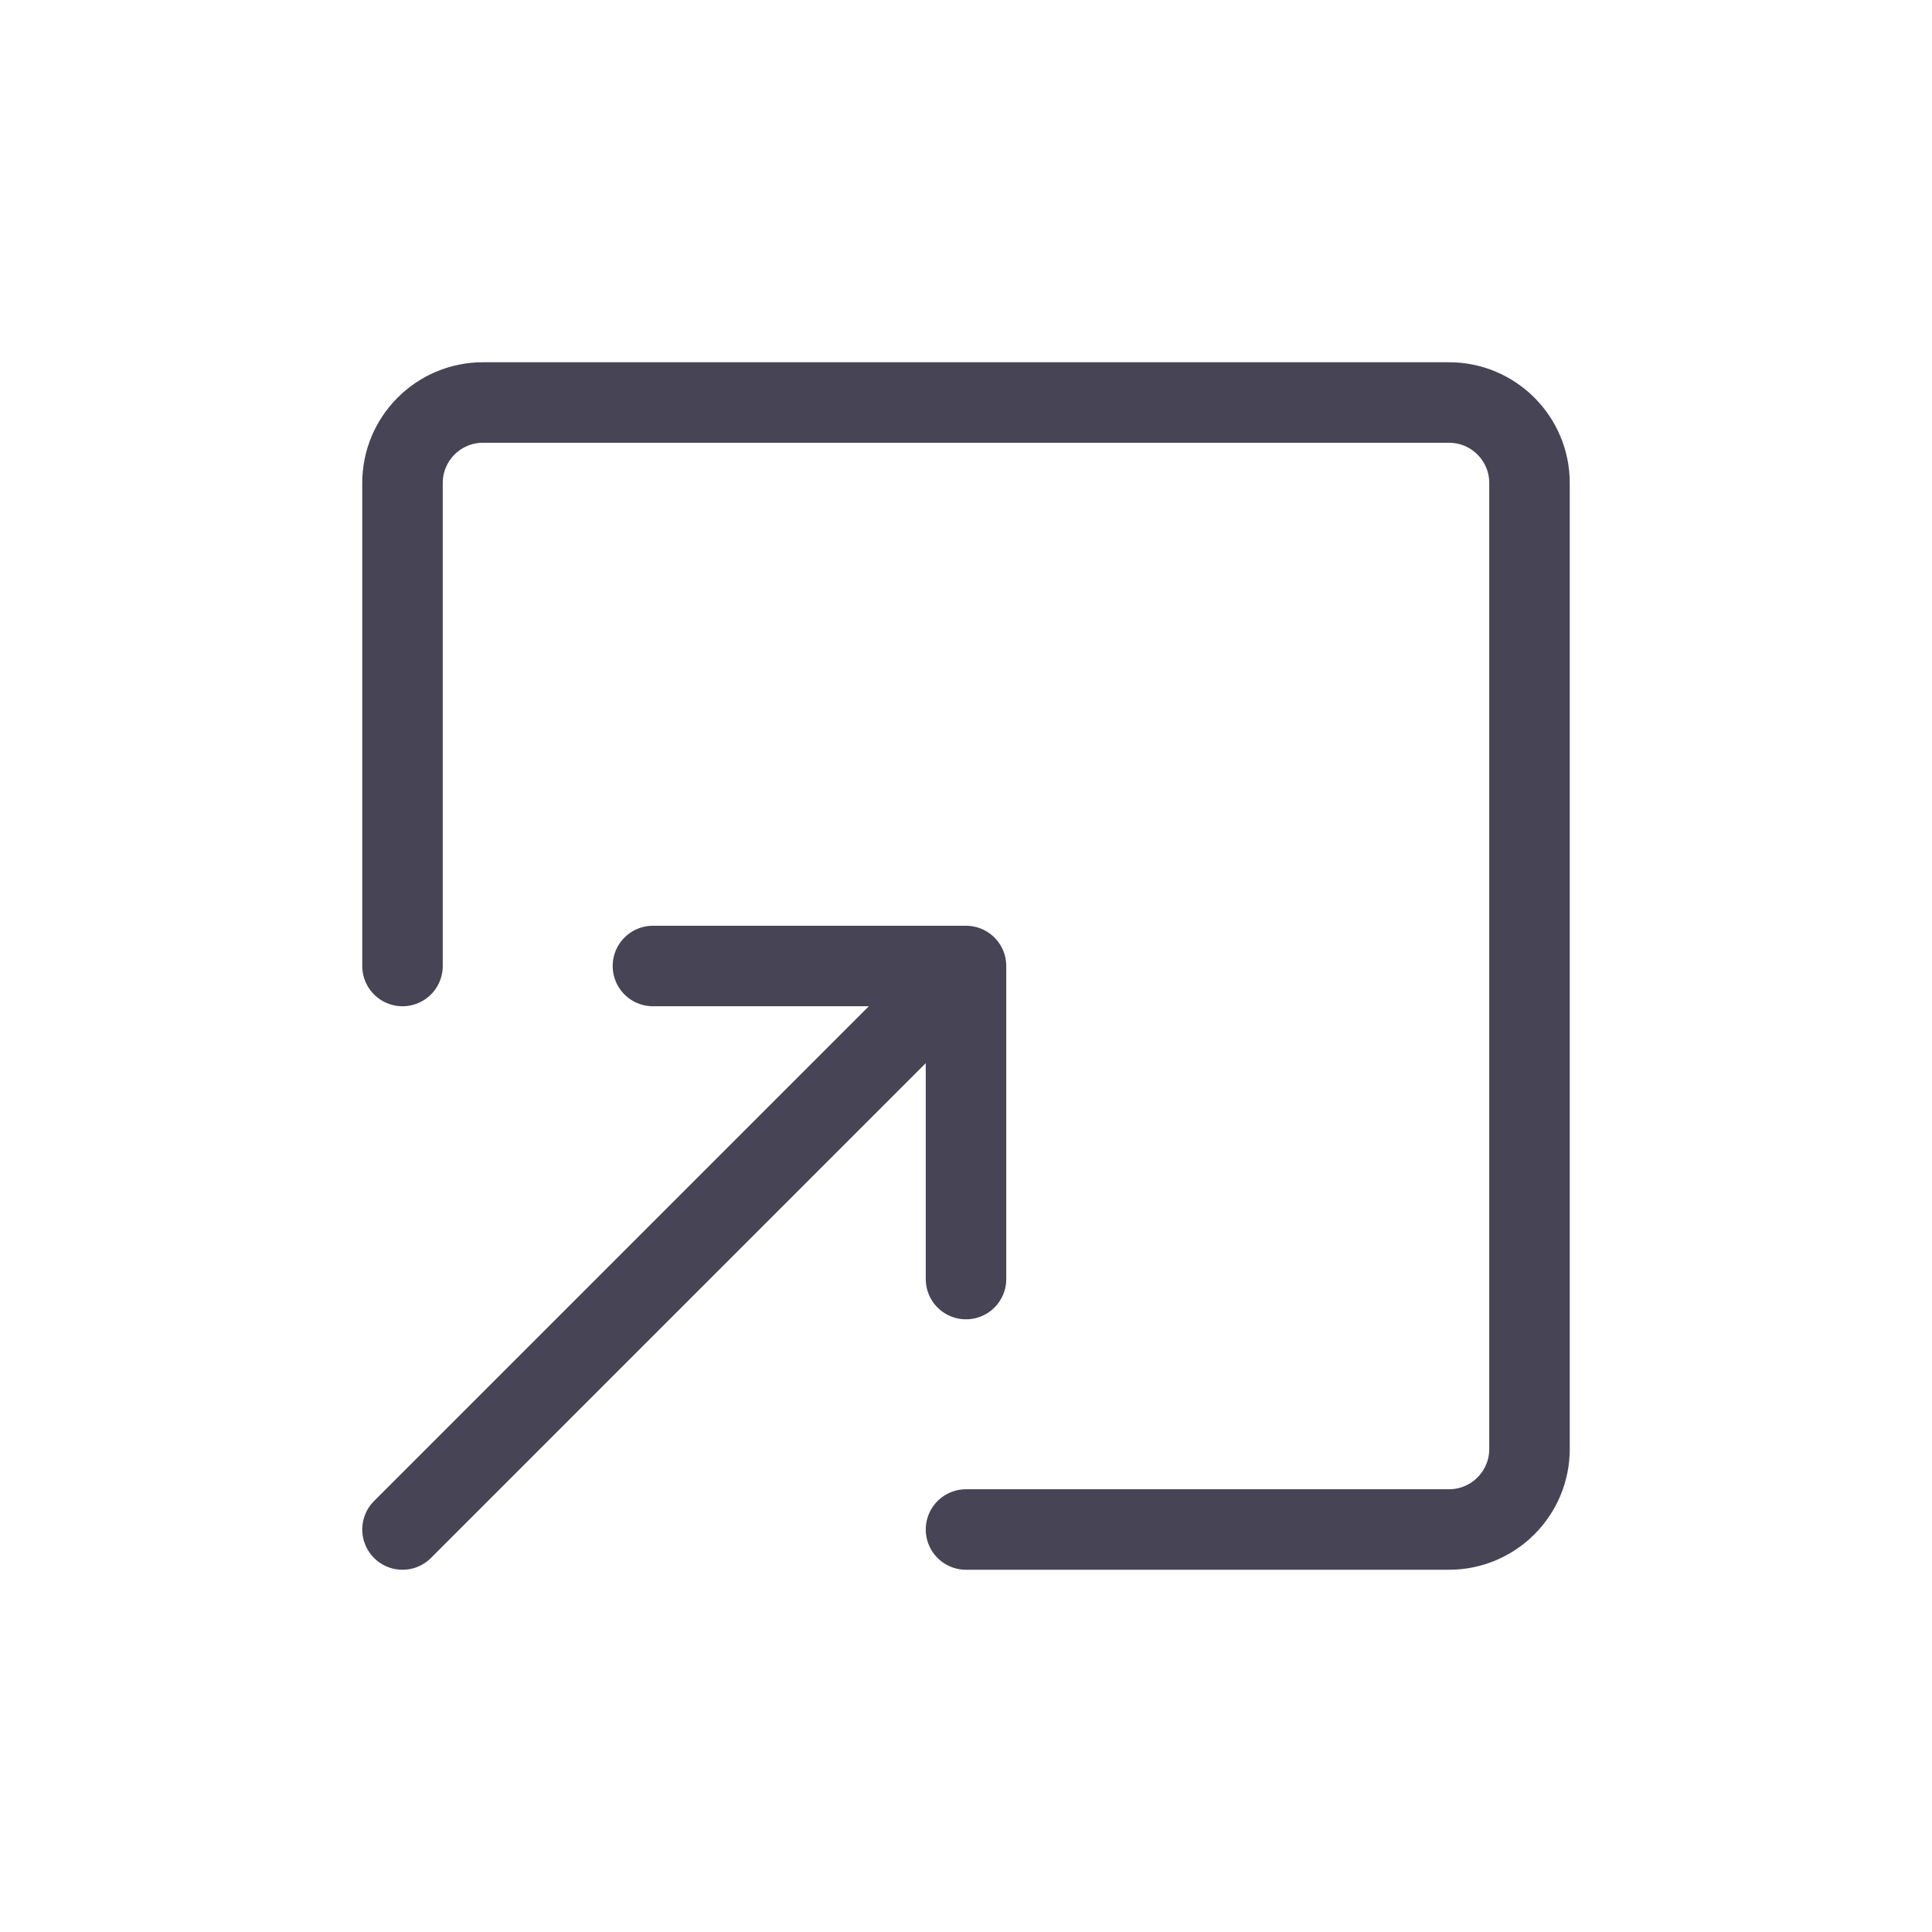
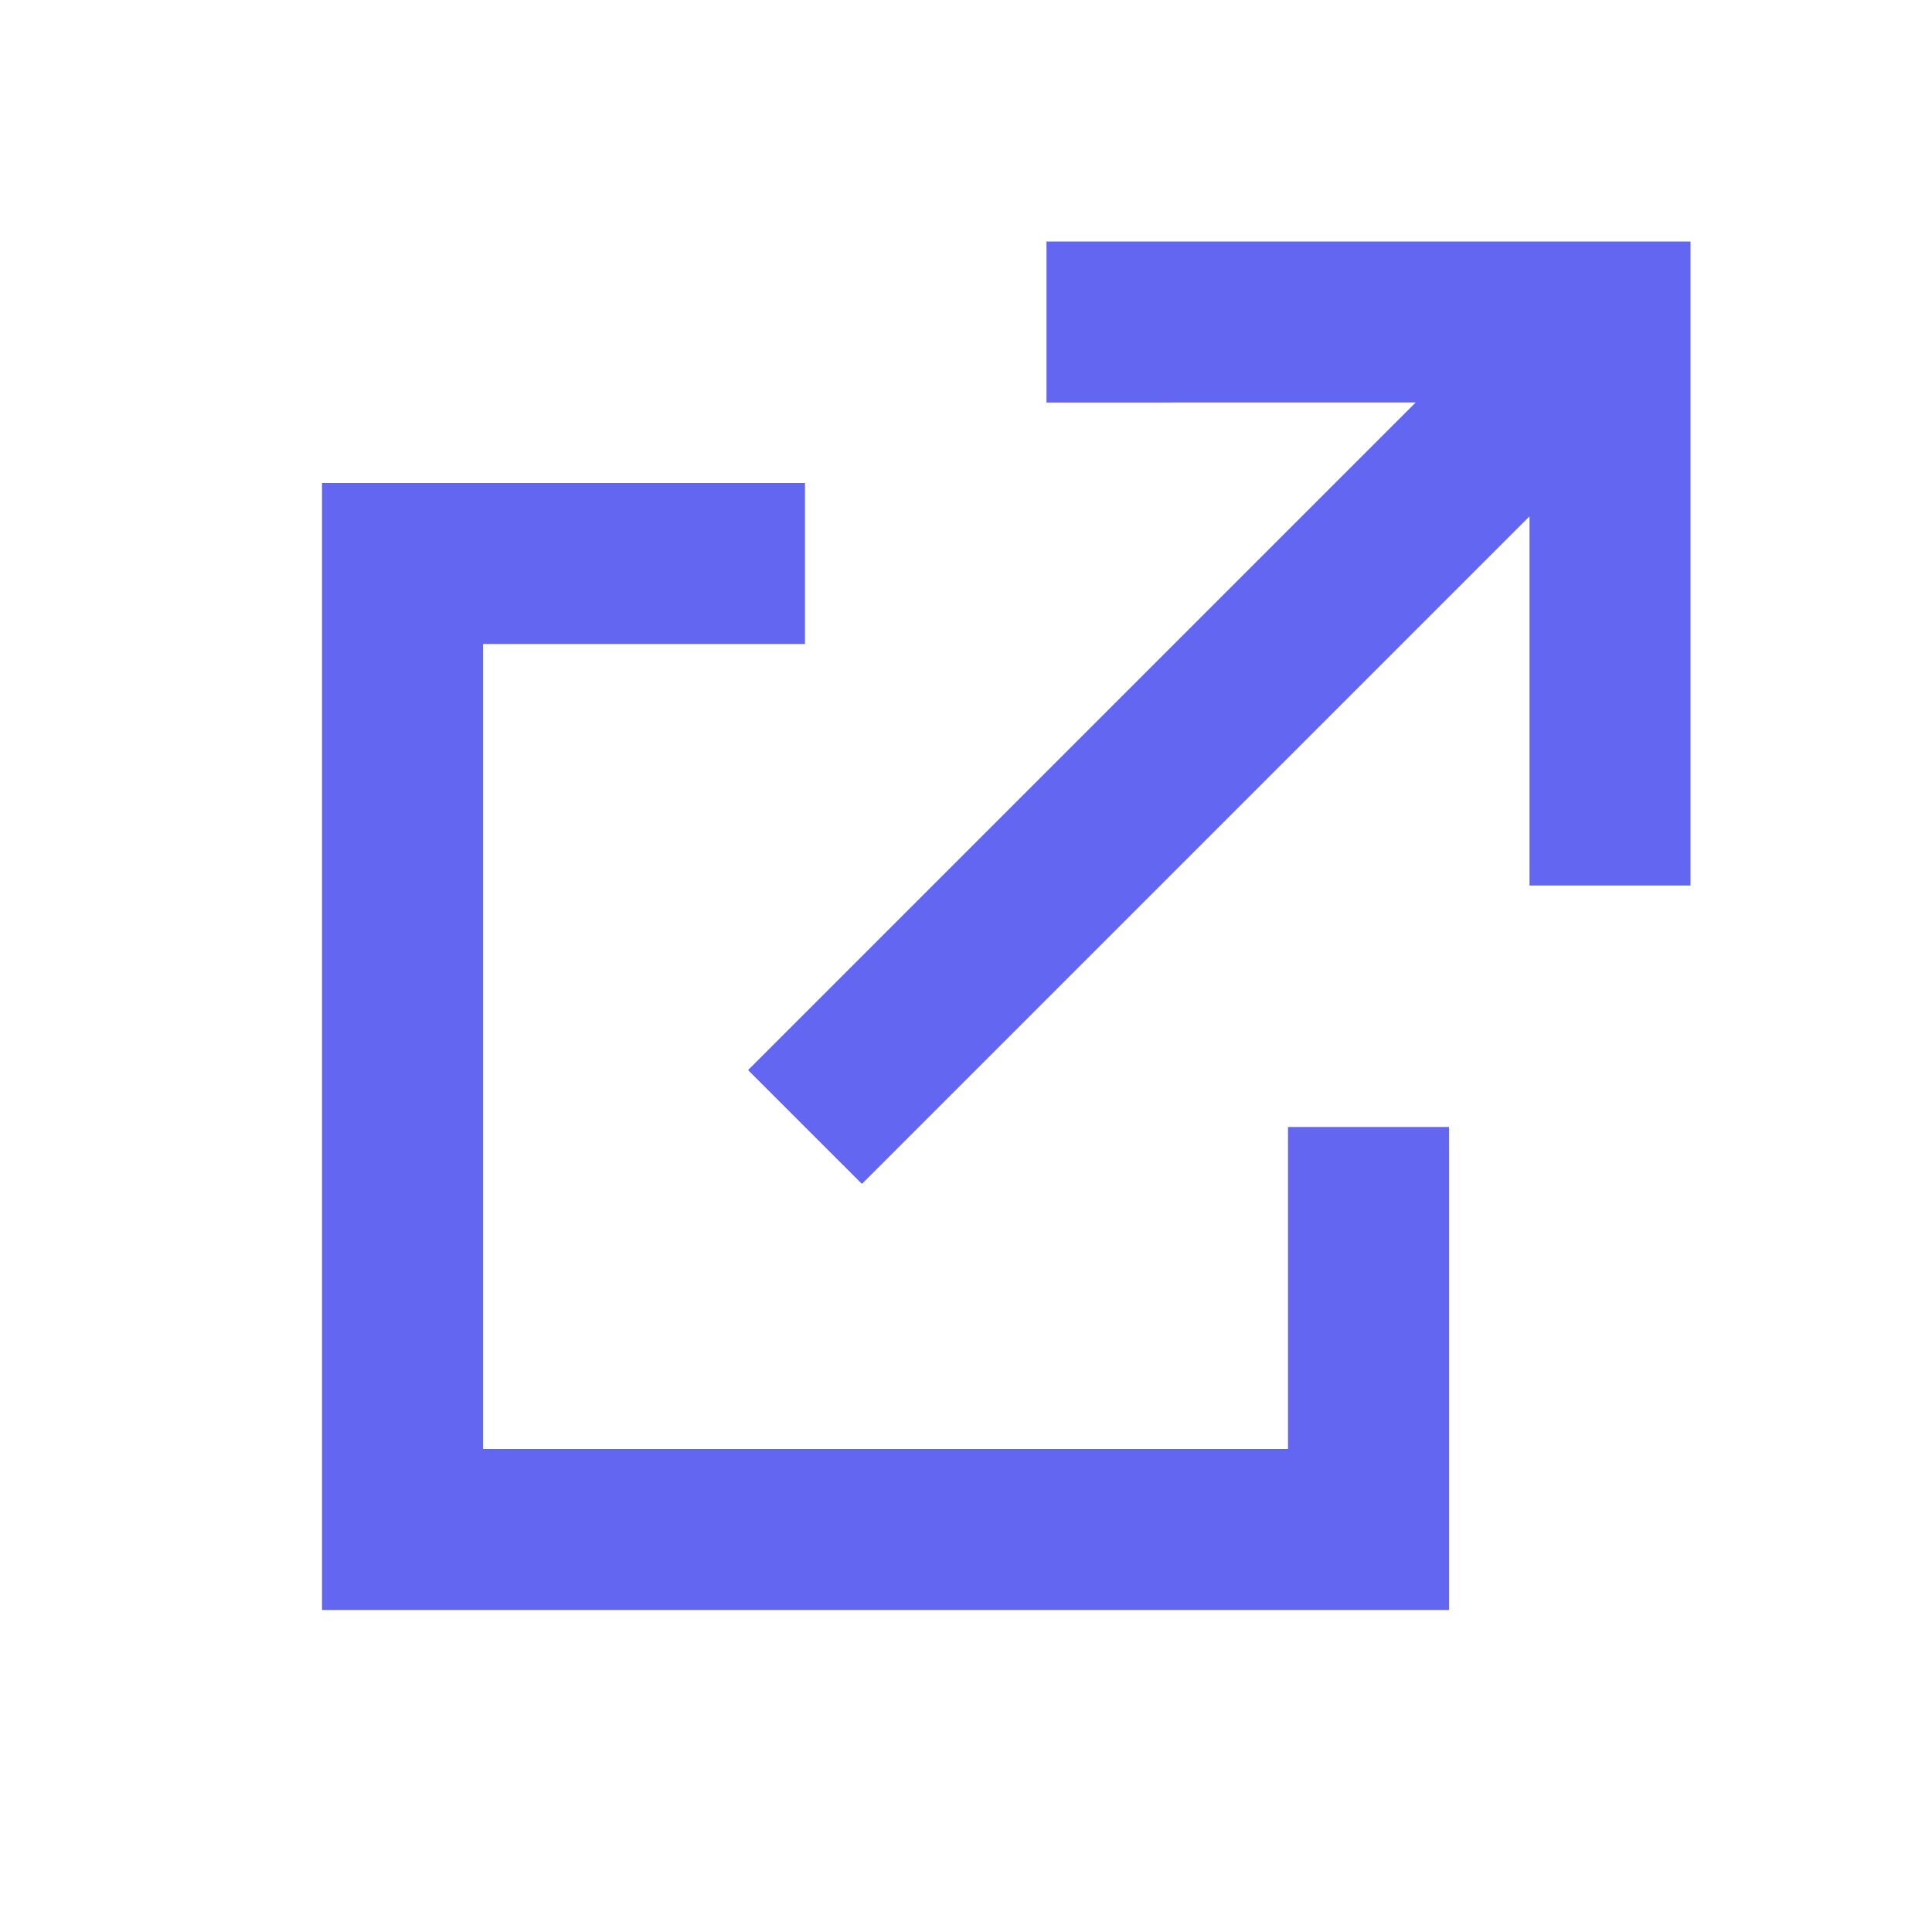
- <svg xmlns="http://www.w3.org/2000/svg" width="800px" height="800px" viewBox="0 0 24 24" fill="none" stroke="#646464">
+ <svg xmlns="http://www.w3.org/2000/svg" width="800px" height="800px" viewBox="0 0 512 512" version="1.1" fill="#6366F1">
  <g id="SVGRepo_bgCarrier" stroke-width="0" />
  <g id="SVGRepo_tracerCarrier" stroke-linecap="round" stroke-linejoin="round" />
  <g id="SVGRepo_iconCarrier">
-     <path d="M5 12V6C5 5.448 5.448 5 6 5H18C18.552 5 19 5.448 19 6V18C19 18.552 18.552 19 18 19H12M8.111 12H12M12 12V15.889M12 12L5 19" stroke="#464455" stroke-linecap="round" stroke-linejoin="round" />
+     <g id="Page-1" stroke="none" stroke-width="1" fill="none" fill-rule="evenodd">
+       <g id="icon" fill="#6366F1" transform="translate(85.33333, 64)">
+         <path d="M128,63.999 L128,106.666 L42.667,106.667 L42.667,320 L256,320 L256,234.666 L298.666,234.666 L298.667,362.667 L4.26325641e-14,362.667 L4.26325641e-14,64 L128,63.999 Z M362.667,1.42108547e-14 L362.667,170.667 L320,170.667 L320,72.835 L143.085,249.752 L112.915,219.582 L289.83,42.666 L192,42.667 L192,1.42108547e-14 L362.667,1.42108547e-14 Z" id="Combined-Shape"> </path>
+       </g>
+     </g>
  </g>
</svg>
